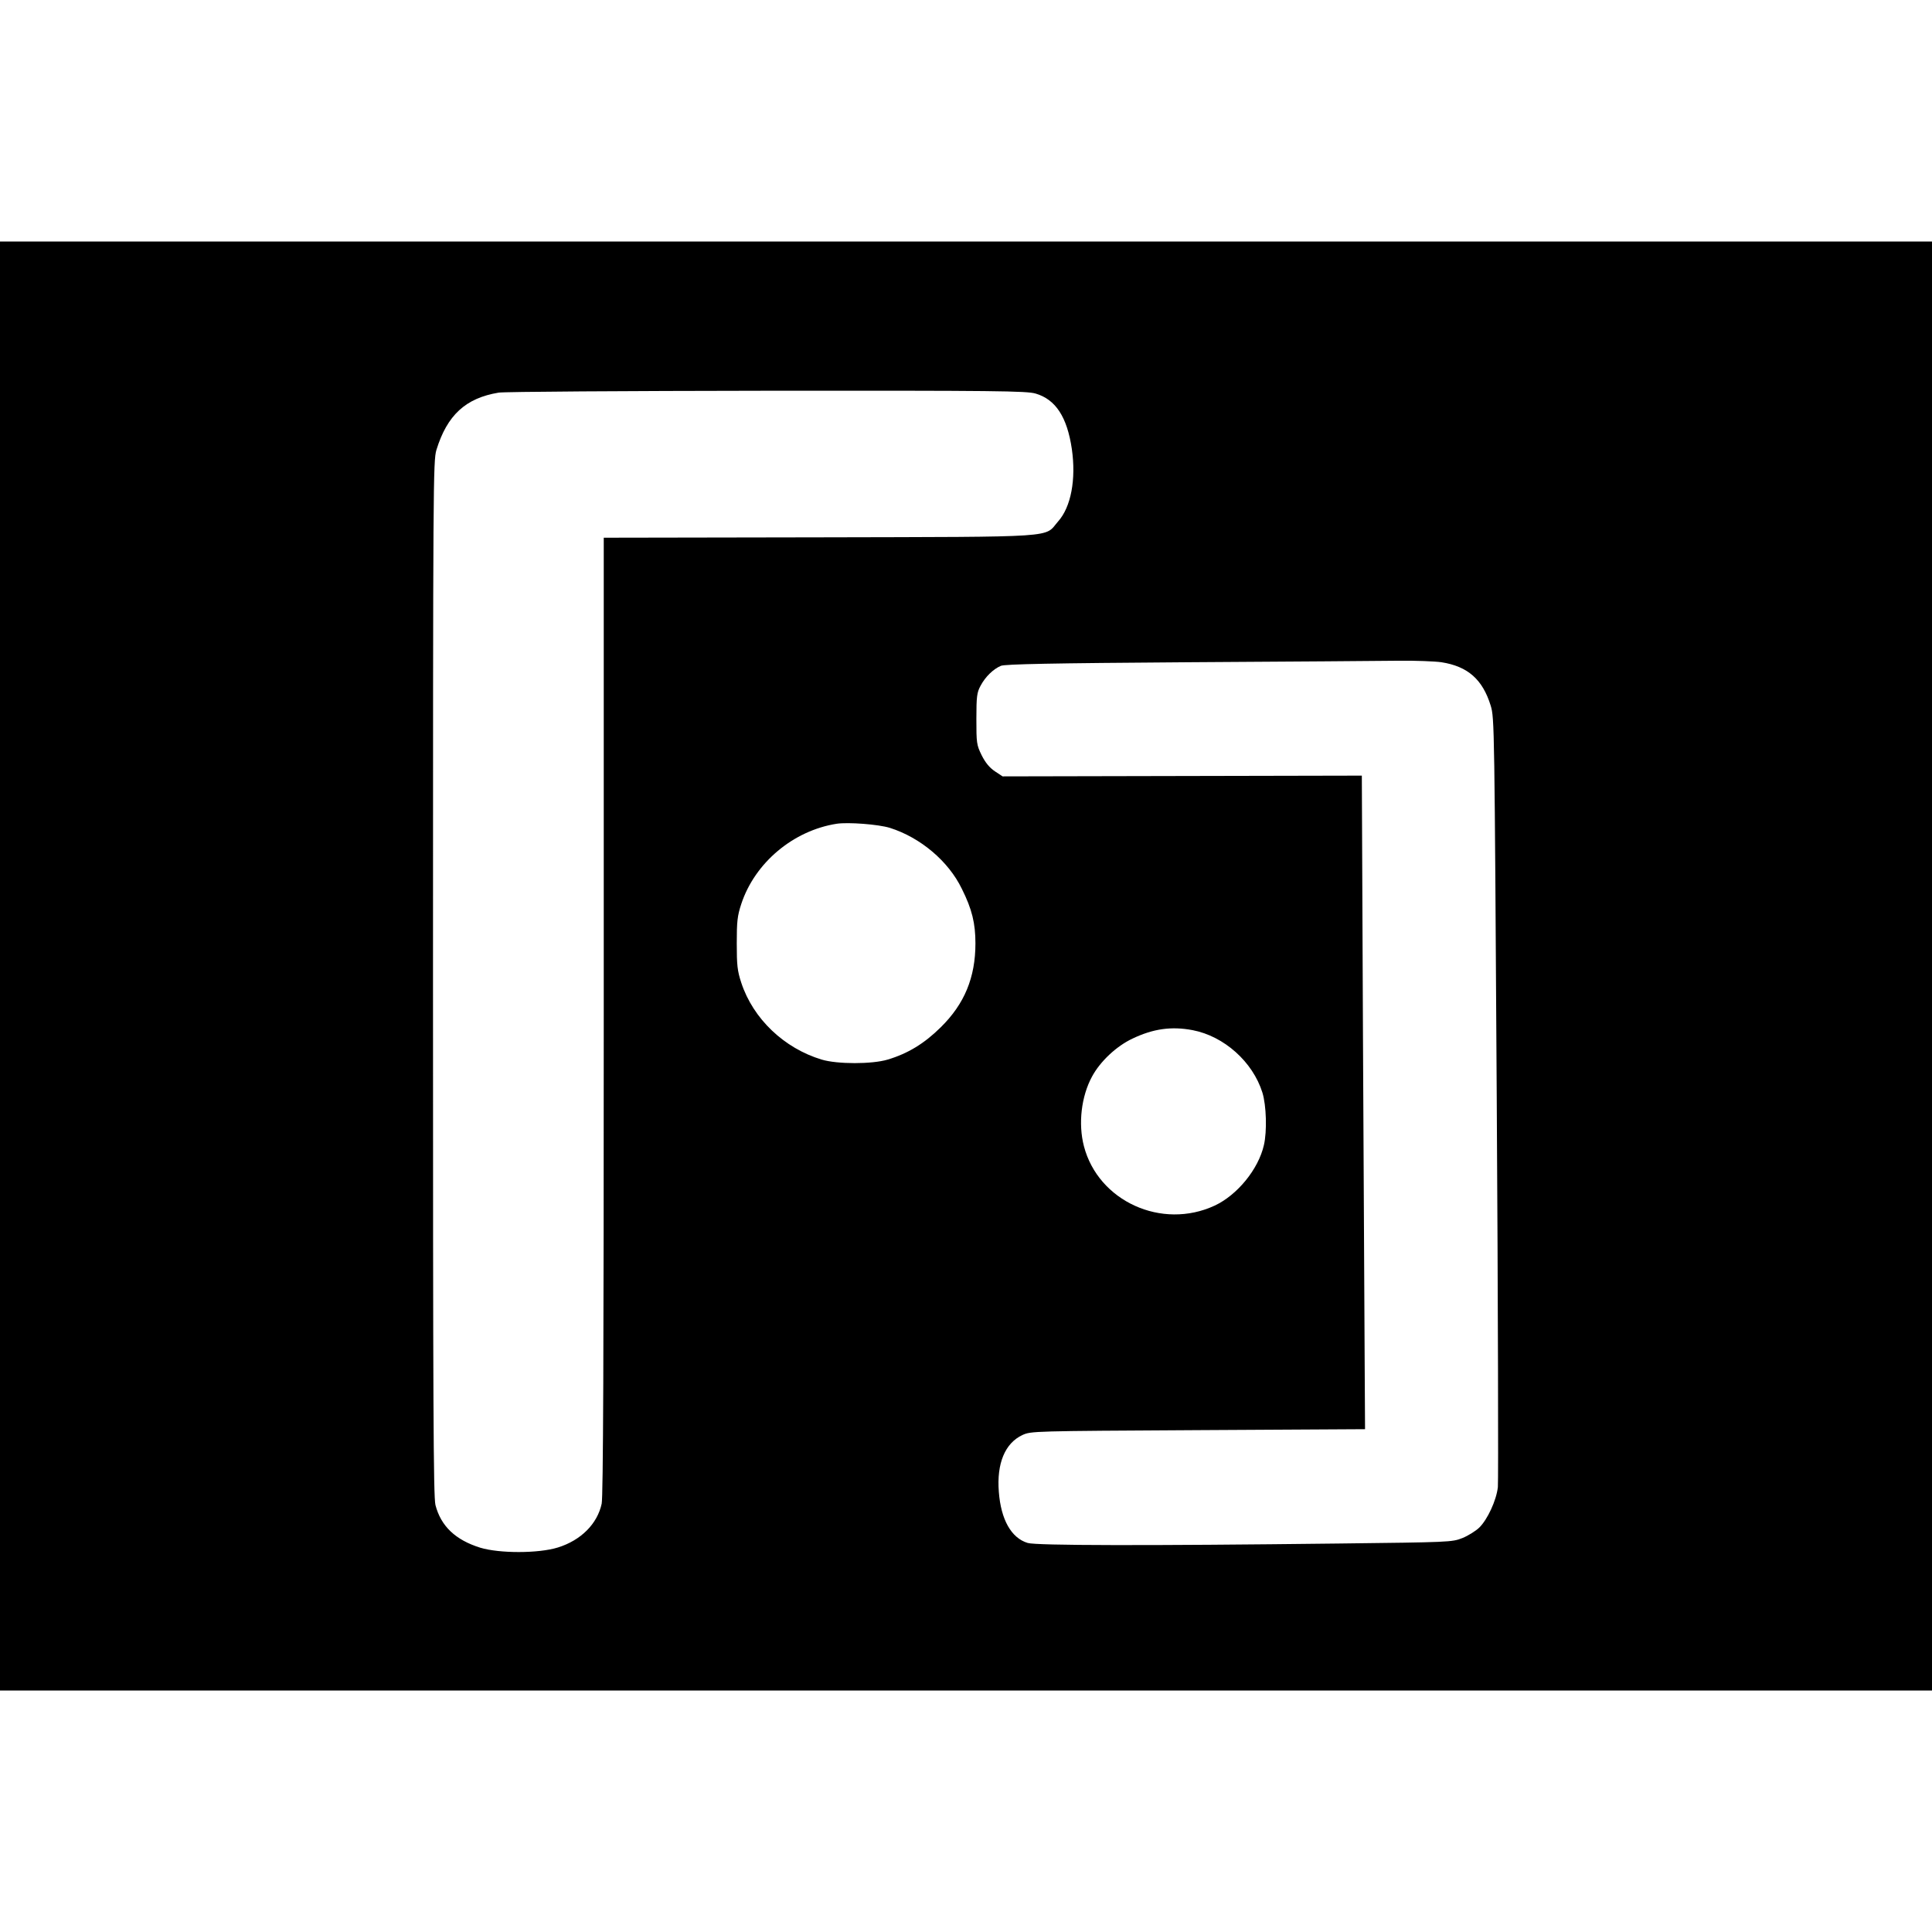
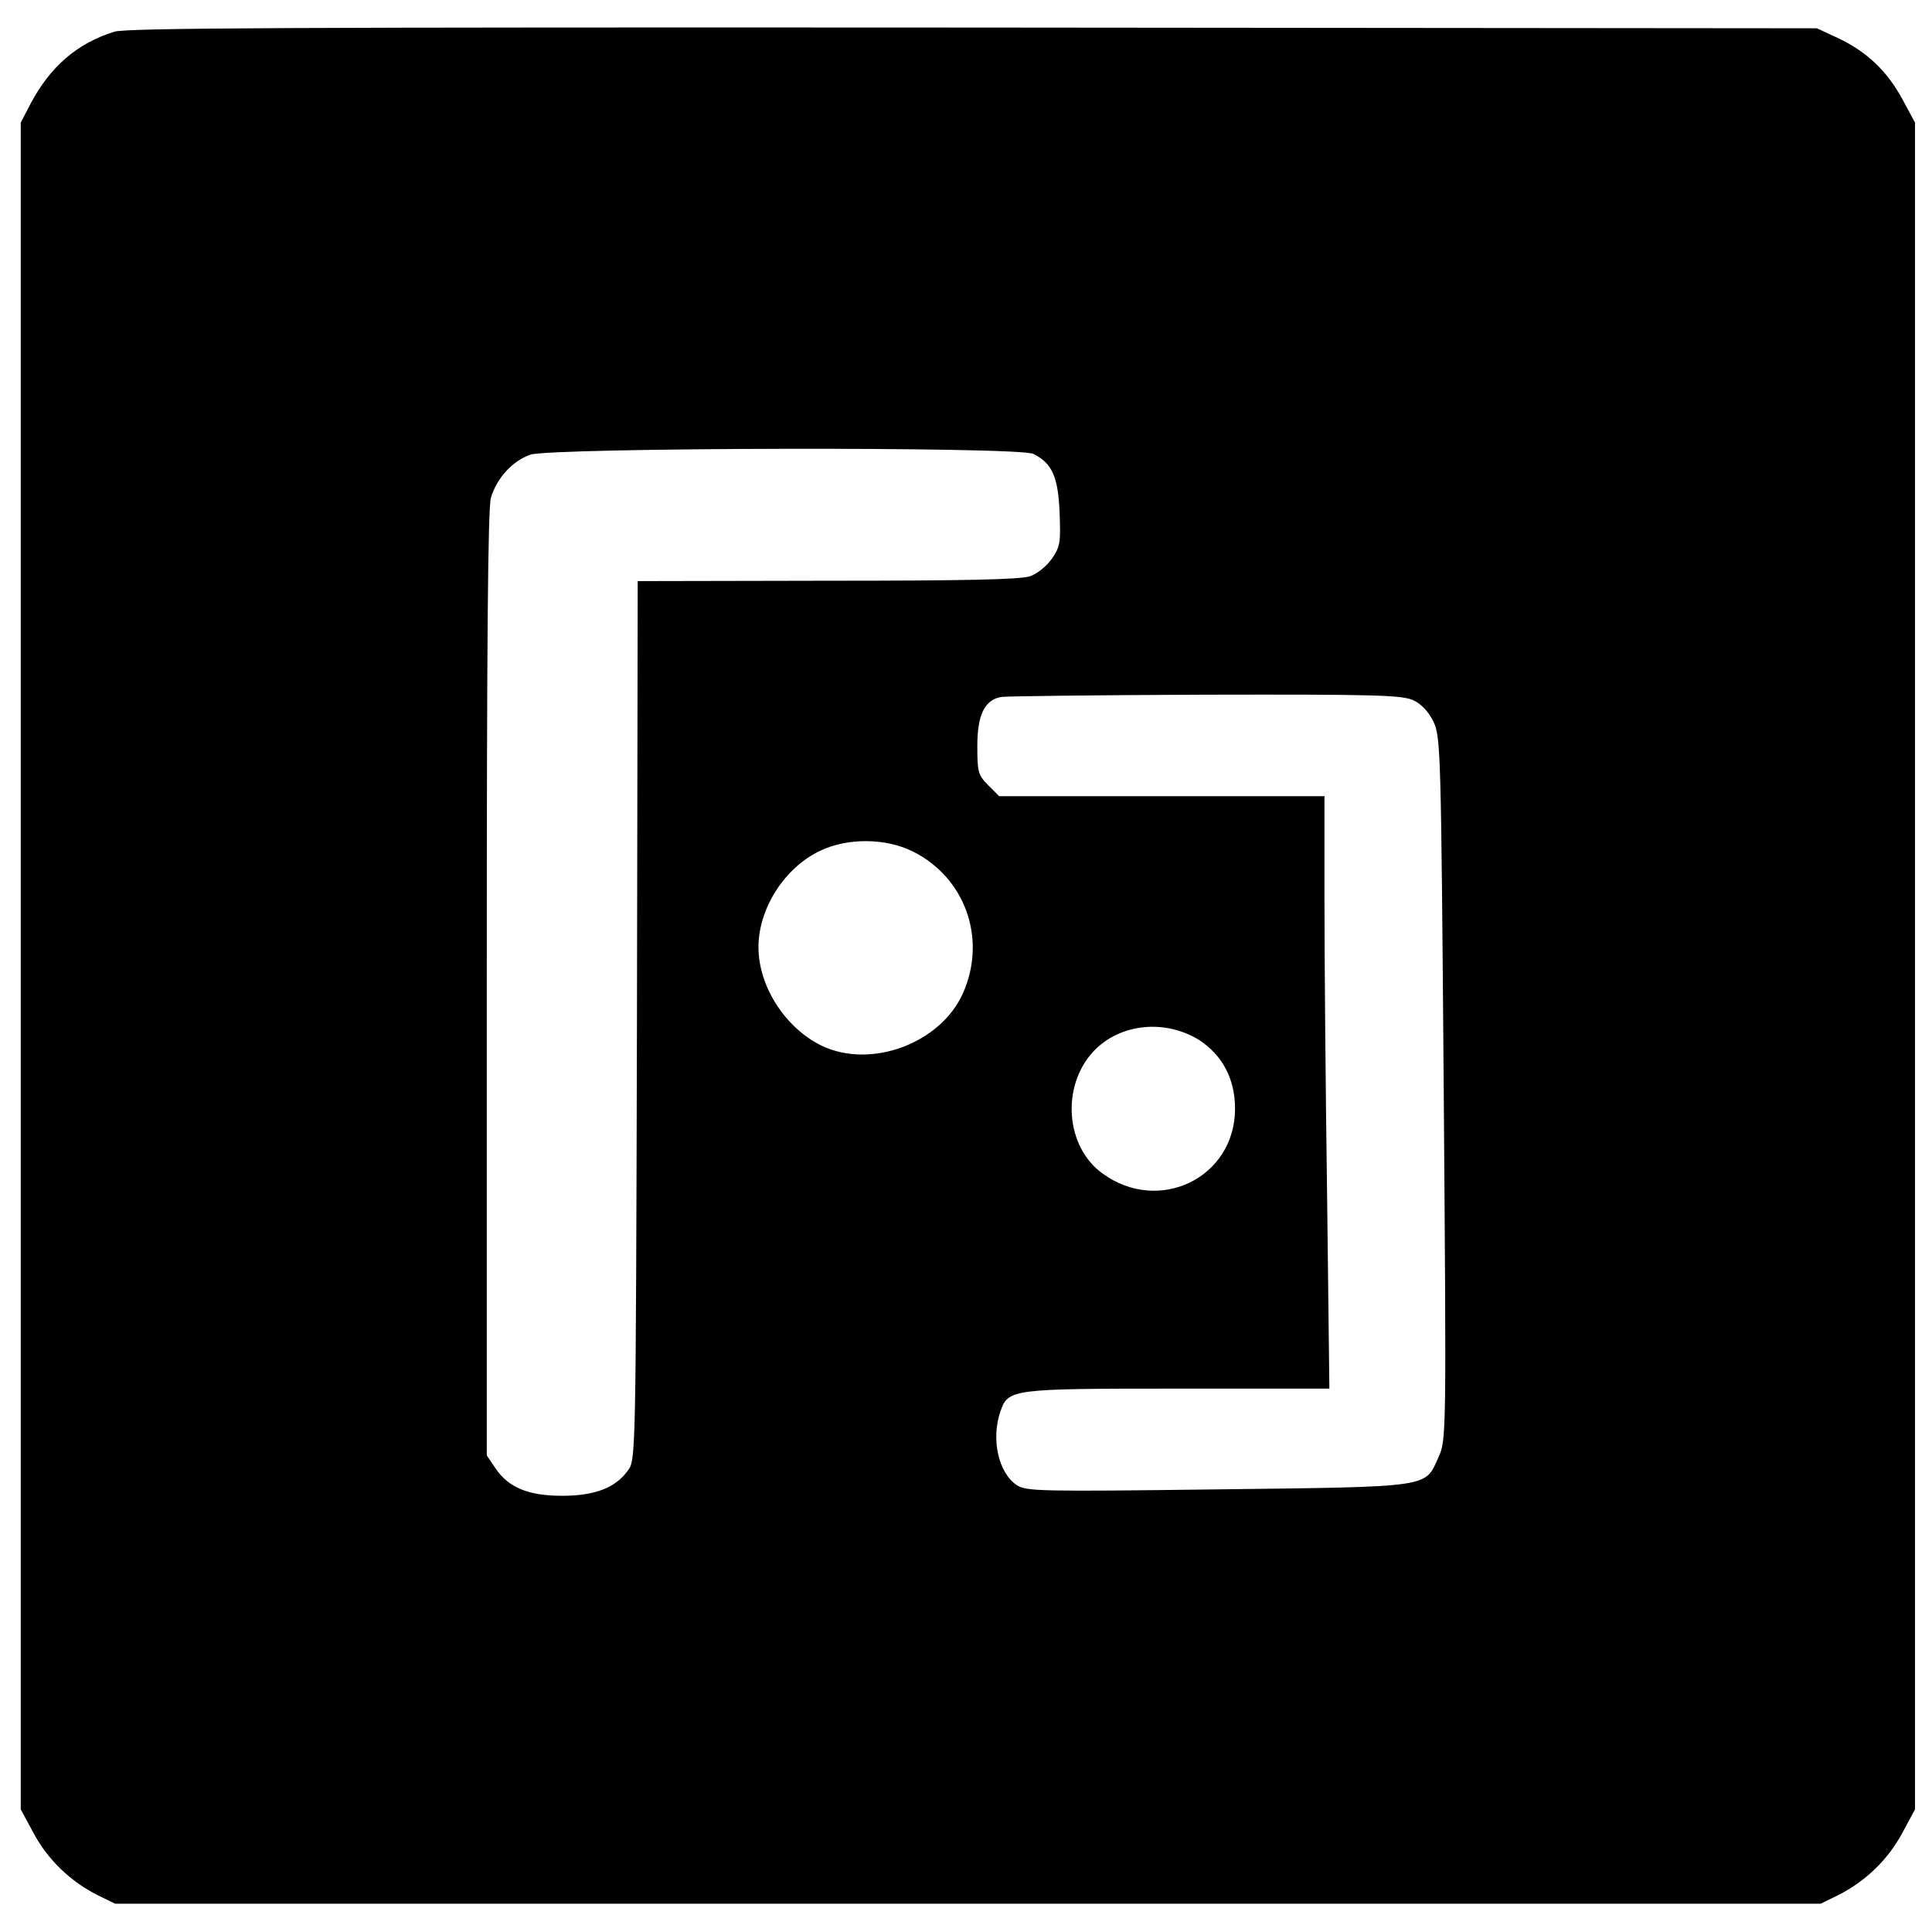
- <svg xmlns="http://www.w3.org/2000/svg" version="1.0" width="1024pt" height="1024pt" viewBox="0 0 1024 1024" preserveAspectRatio="xMidYMid meet">
-   <g transform="translate(0,1024) scale(0.1,-0.1)" fill="#000000" stroke="none">
-     <path d="M0 5120 l0 -3840 5120 0 5120 0 0 3840 0 3840 -5120 0 -5120 0 0 -3840z m5489 3034 c106 -31 167 -124 192 -294 23 -160 -4 -307 -73 -384 -76 -87 26 -81 -1265 -84 l-1143 -2 0 -2535 c0 -1786 -3 -2549 -11 -2585 -23 -107 -110 -194 -232 -232 -103 -32 -310 -32 -412 -1 -131 41 -208 114 -237 226 -11 43 -13 533 -13 2792 0 2631 1 2742 18 2800 57 185 155 275 330 304 29 5 669 9 1423 10 1217 1 1376 -1 1423 -15z m2151 -1424 c140 -22 218 -91 261 -230 20 -66 20 -99 32 -2076 7 -1105 9 -2035 6 -2066 -8 -71 -55 -172 -99 -215 -19 -18 -59 -43 -89 -55 -55 -22 -69 -22 -656 -29 -1020 -12 -1603 -11 -1648 3 -87 26 -142 124 -153 271 -12 151 33 258 125 301 46 21 54 21 931 26 l885 5 -2 355 c-1 195 -5 975 -9 1732 l-6 1377 -952 -2 -952 -2 -41 27 c-28 19 -50 45 -70 85 -27 55 -28 65 -28 193 0 119 3 140 22 175 26 49 68 89 108 106 23 9 266 14 990 19 528 3 1032 7 1120 8 88 1 189 -3 225 -8z m-2923 -878 c161 -51 310 -176 381 -323 54 -108 72 -183 72 -289 0 -181 -58 -321 -184 -445 -87 -86 -174 -139 -281 -171 -83 -25 -267 -25 -350 0 -199 60 -363 216 -426 407 -21 64 -24 93 -24 209 0 116 3 145 24 209 72 218 275 389 506 425 61 9 221 -3 282 -22z m1604 -1072 c167 -32 319 -168 370 -331 21 -68 25 -205 8 -278 -29 -128 -141 -265 -261 -321 -280 -130 -617 23 -693 315 -31 119 -14 264 43 369 43 80 129 161 214 201 111 53 207 66 319 45z" />
+ <svg xmlns="http://www.w3.org/2000/svg" version="1.0" width="512pt" height="512pt" viewBox="0 0 512 512" preserveAspectRatio="xMidYMid meet">
+   <g transform="translate(0,512) scale(0.1,-0.1)" fill="#000000" stroke="none">
+     <path d="M303 5036 c-99 -31 -169 -92 -221 -189 l-27 -52 0 -2235 0 -2235 34 -63 c38 -71 98 -128 169 -164 l47 -23 2260 0 2260 0 47 23 c71 36 131 93 169 164 l34 63 0 2235 0 2235 -34 63 c-41 75 -94 125 -170 161 l-56 26 -2235 2 c-1829 1 -2243 -1 -2277 -11z m2436 -1119 c49 -25 65 -60 69 -154 3 -80 2 -91 -20 -123 -14 -20 -38 -40 -58 -47 -25 -9 -175 -12 -537 -12 l-503 -1 -2 -1164 c-3 -1159 -3 -1165 -24 -1193 -33 -46 -88 -67 -174 -67 -90 0 -143 22 -177 73 l-23 34 0 1250 c0 911 3 1260 11 1288 16 53 57 97 104 114 55 19 1297 22 1334 2z m1007 -653 c21 -10 40 -30 53 -57 19 -41 20 -75 27 -972 7 -924 7 -931 -14 -977 -36 -81 -15 -78 -587 -85 -468 -6 -506 -5 -530 11 -49 32 -69 122 -44 195 21 60 26 61 470 61 l402 0 -6 508 c-4 279 -7 632 -7 785 l0 277 -431 0 -431 0 -29 29 c-27 27 -29 35 -29 104 0 82 19 122 63 130 12 2 255 5 540 6 456 1 523 -1 553 -15z m-1328 -400 c140 -69 198 -232 134 -376 -59 -133 -244 -202 -375 -139 -96 47 -167 157 -167 261 0 103 70 212 165 256 72 34 172 33 243 -2z m758 -499 c63 -40 97 -104 97 -183 0 -183 -201 -281 -351 -172 -99 71 -110 232 -24 324 69 73 187 86 278 31z" />
  </g>
</svg>
